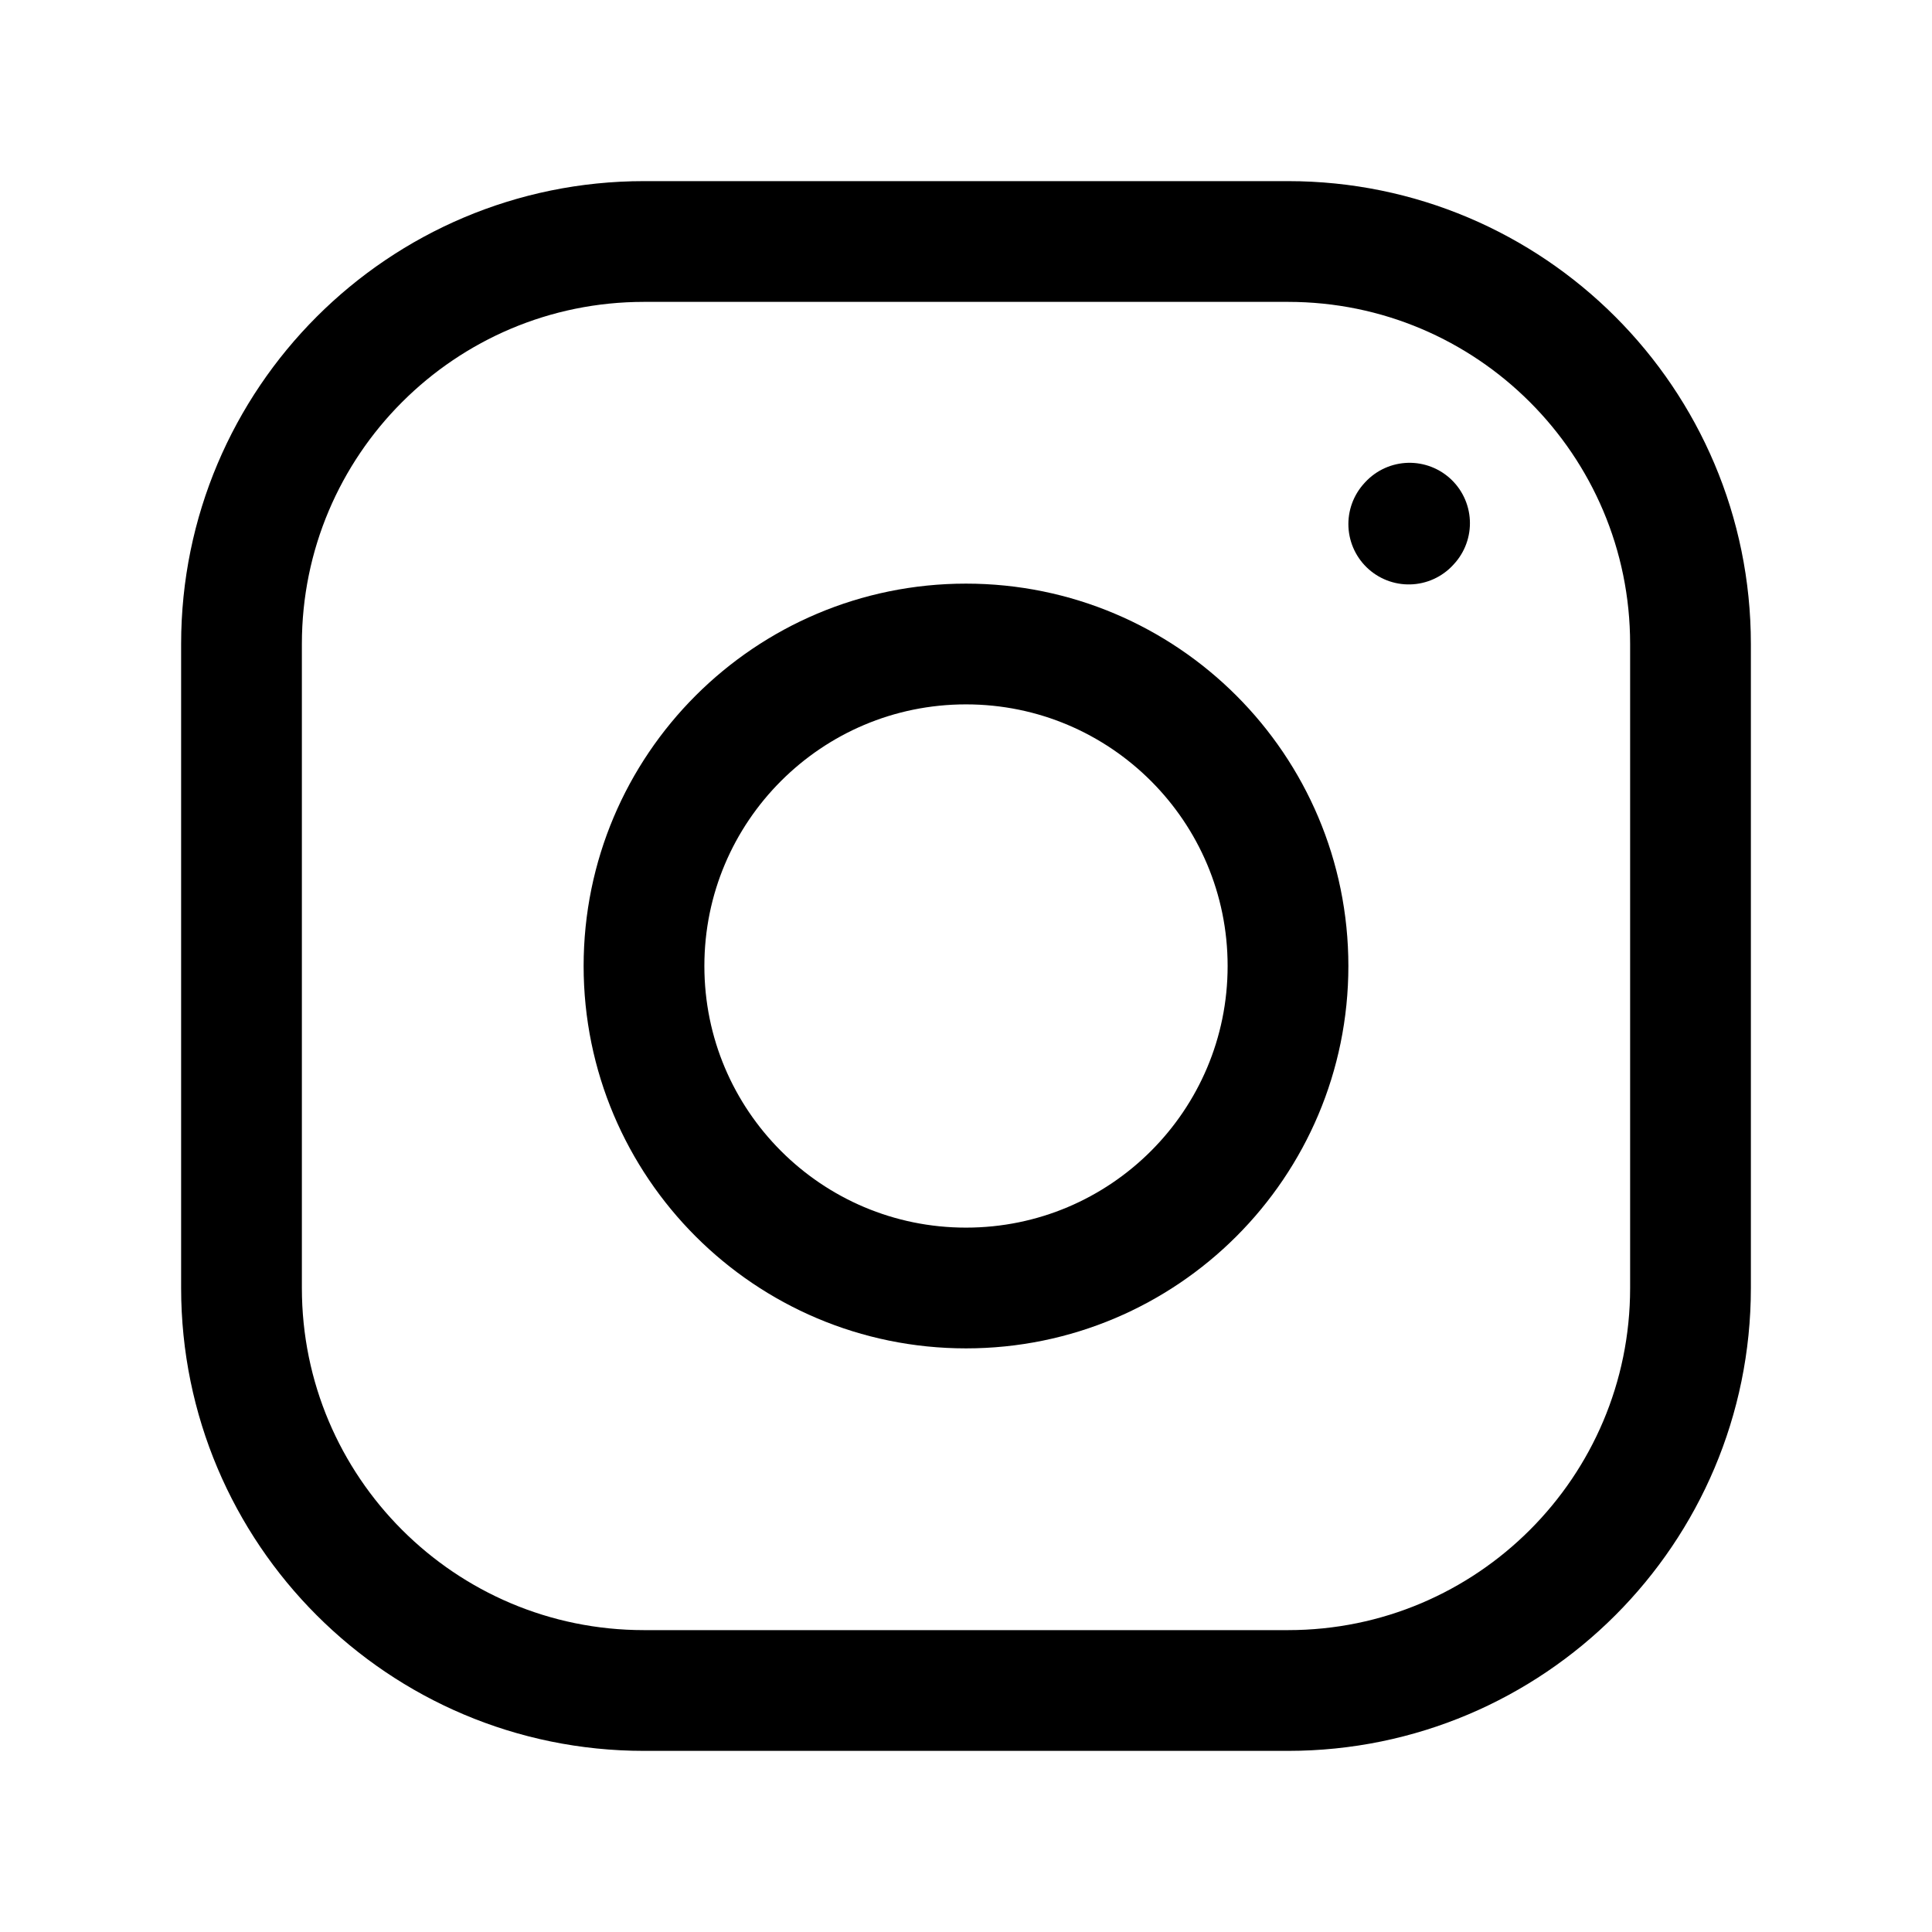
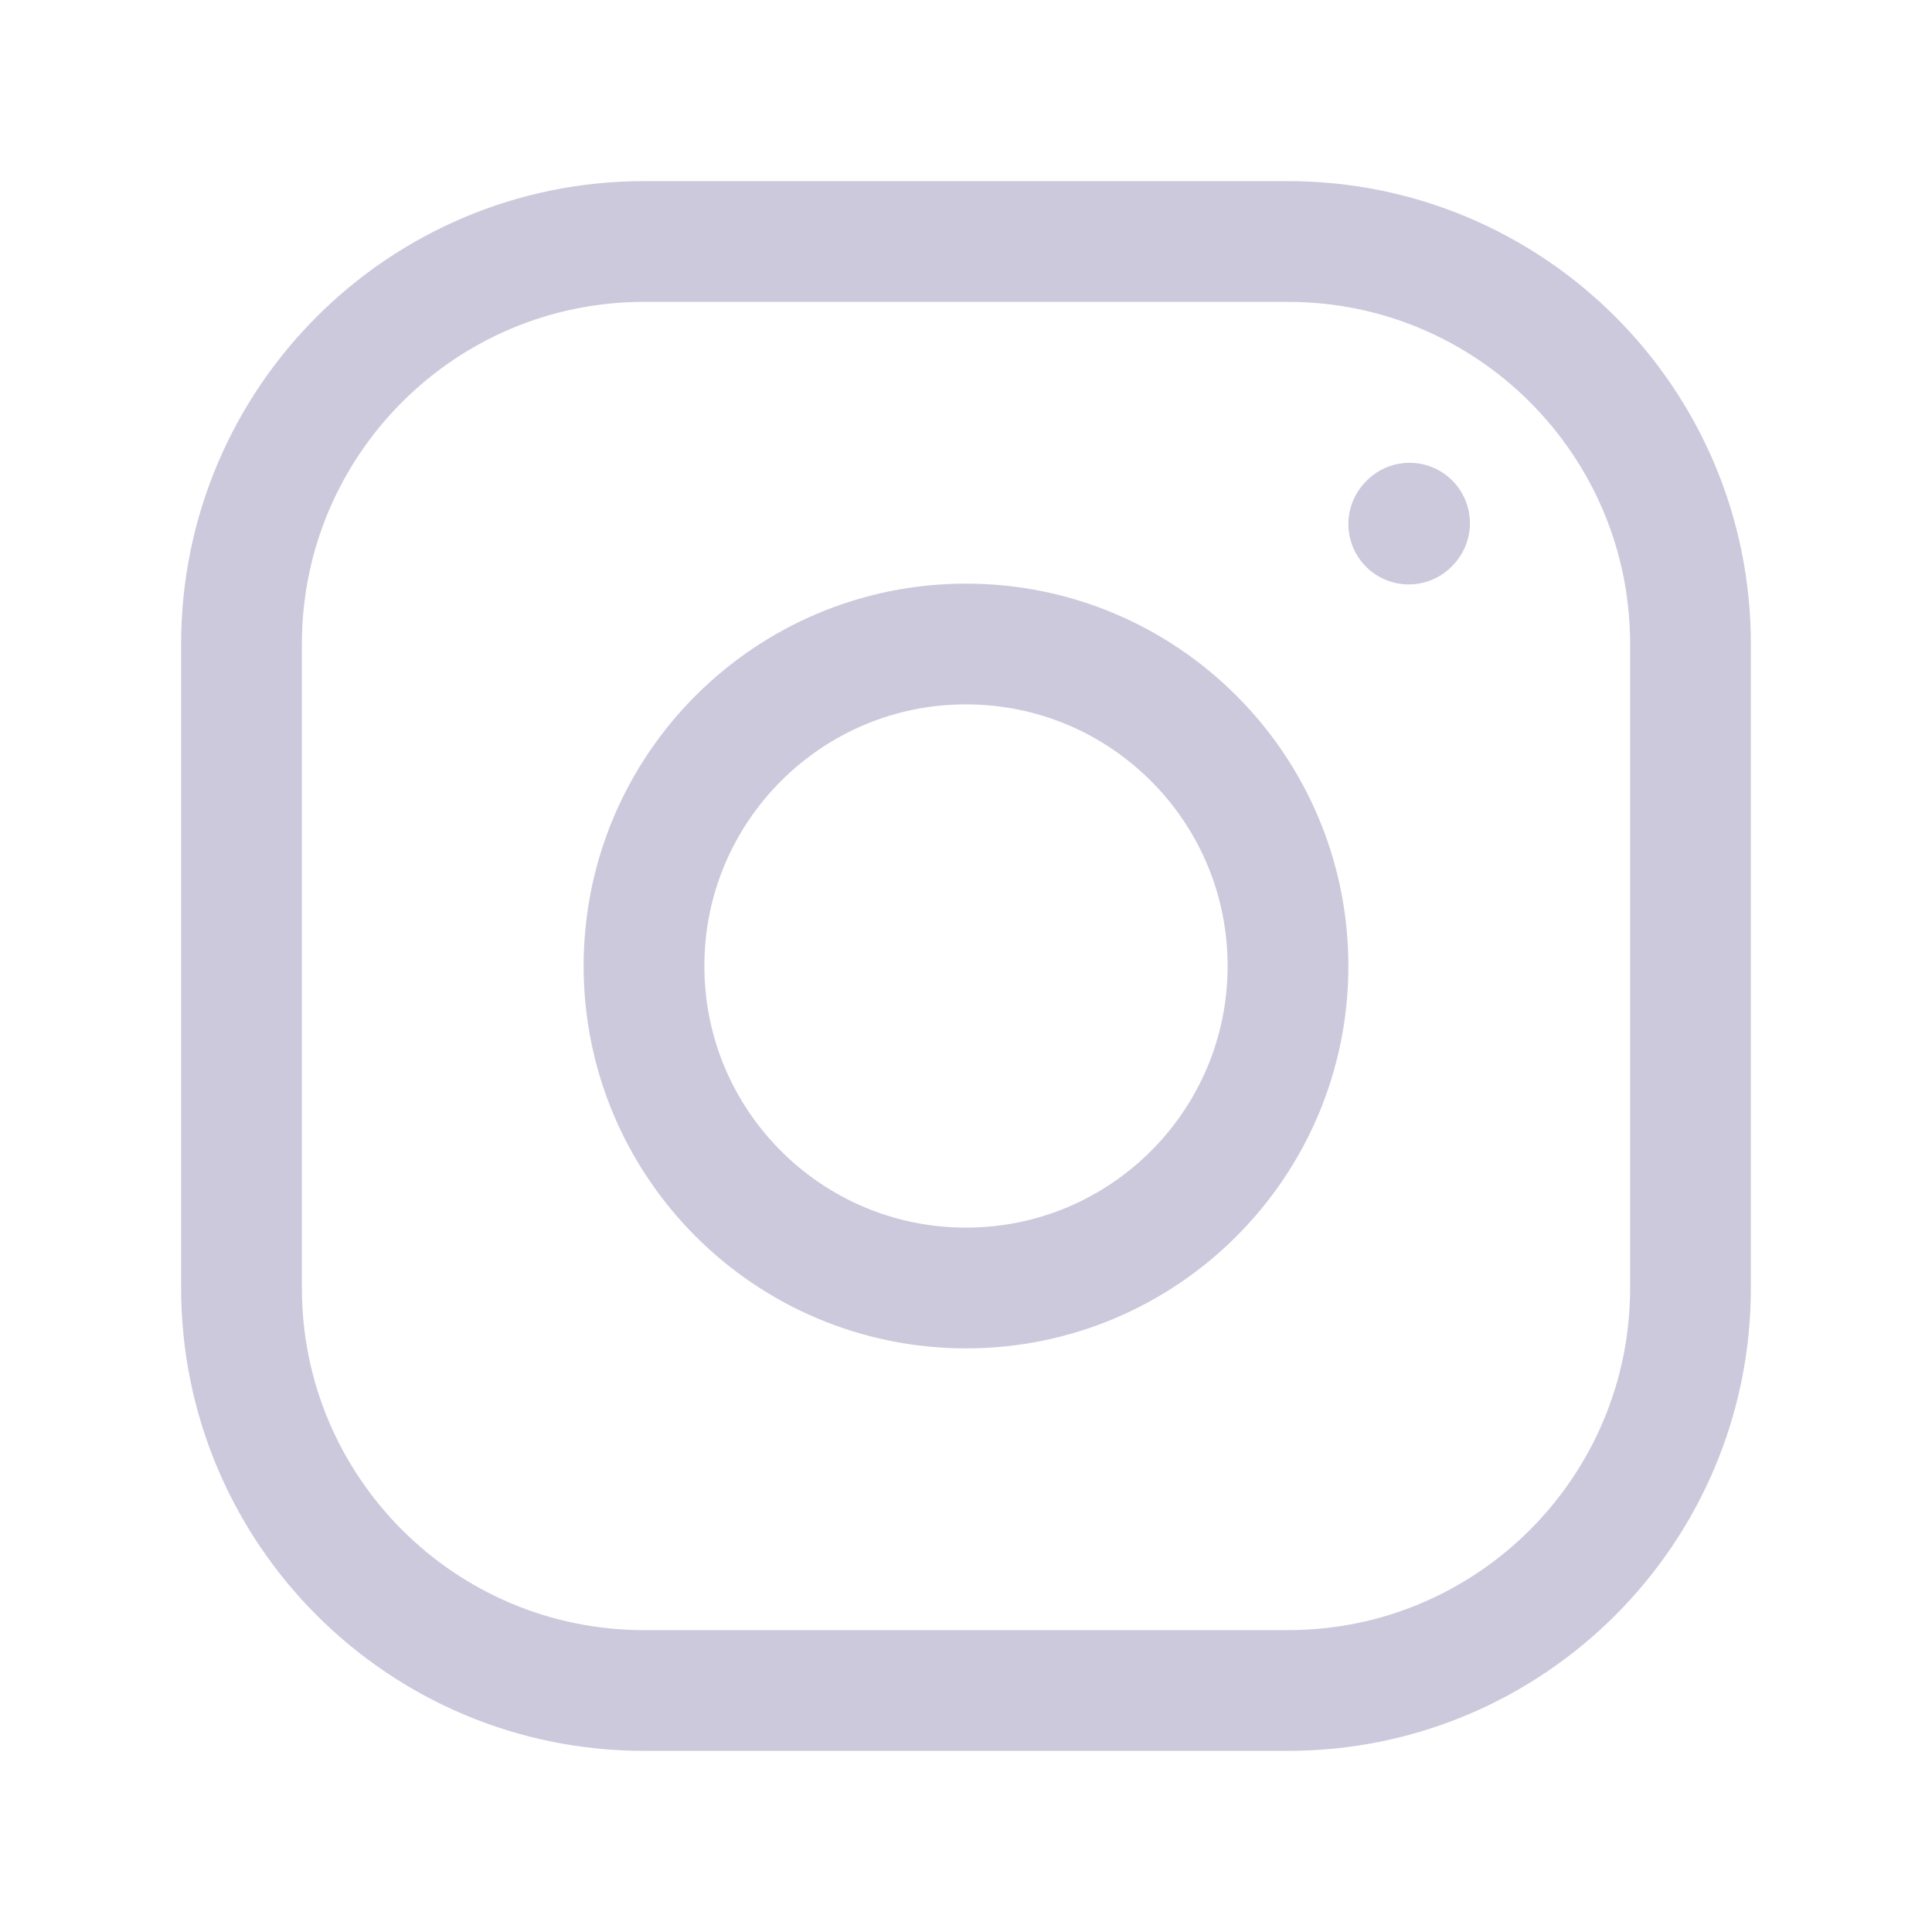
- <svg xmlns="http://www.w3.org/2000/svg" width="24px" height="24px" stroke-width="1.5" viewBox="0 0 24 24" fill="none" color="#000000">
-   <path d="M12 16C14.209 16 16 14.209 16 12C16 9.791 14.209 8 12 8C9.791 8 8 9.791 8 12C8 14.209 9.791 16 12 16Z" stroke="#000000" stroke-width="1.5" stroke-linecap="round" stroke-linejoin="round" />
-   <path d="M3 16V8C3 5.239 5.239 3 8 3H16C18.761 3 21 5.239 21 8V16C21 18.761 18.761 21 16 21H8C5.239 21 3 18.761 3 16Z" stroke="#000000" stroke-width="1.5" />
-   <path d="M17.5 6.51L17.51 6.499" stroke="#000000" stroke-width="1.5" stroke-linecap="round" stroke-linejoin="round" />
+ <svg xmlns="http://www.w3.org/2000/svg" width="24px" height="24px" stroke-width="1.5" viewBox="0 0 24 24" fill="none" color="#ccc9dc">
+   <path d="M12 16C14.209 16 16 14.209 16 12C16 9.791 14.209 8 12 8C9.791 8 8 9.791 8 12C8 14.209 9.791 16 12 16Z" stroke="#ccc9dc" stroke-width="1.5" stroke-linecap="round" stroke-linejoin="round" />
+   <path d="M3 16V8C3 5.239 5.239 3 8 3H16C18.761 3 21 5.239 21 8V16C21 18.761 18.761 21 16 21H8C5.239 21 3 18.761 3 16Z" stroke="#ccc9dc" stroke-width="1.5" />
+   <path d="M17.5 6.51L17.51 6.499" stroke="#ccc9dc" stroke-width="1.5" stroke-linecap="round" stroke-linejoin="round" />
</svg>
